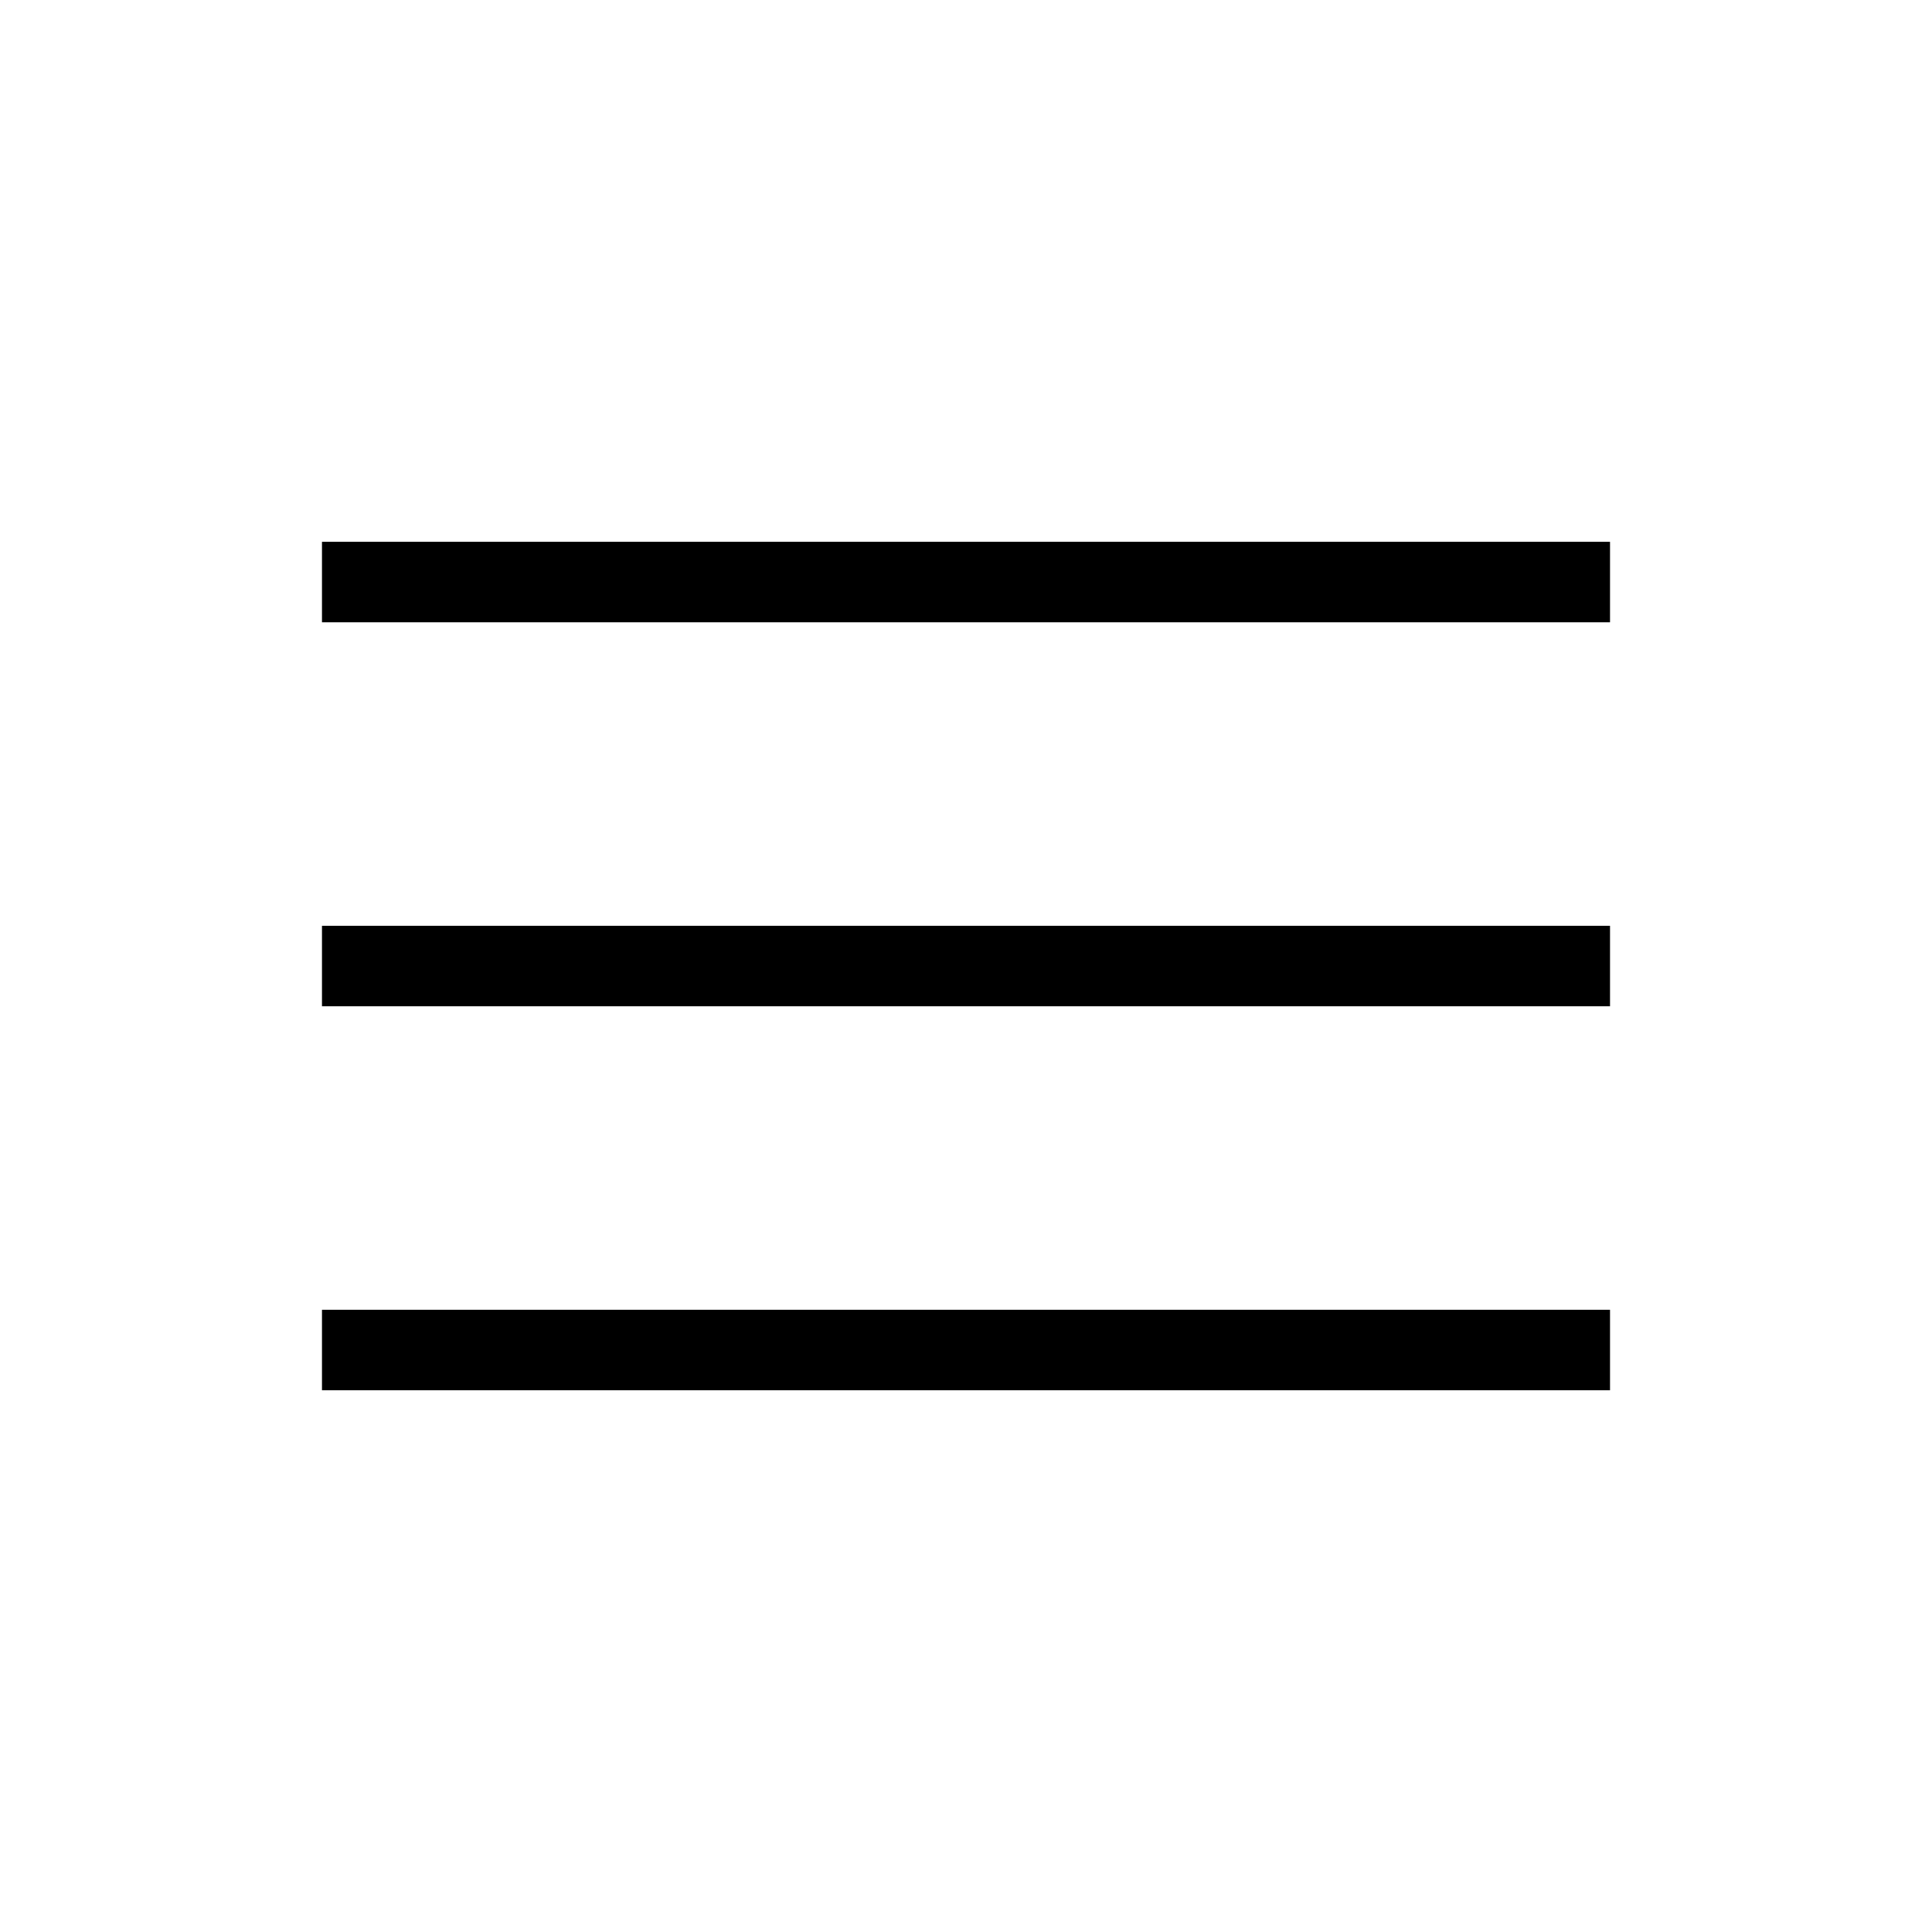
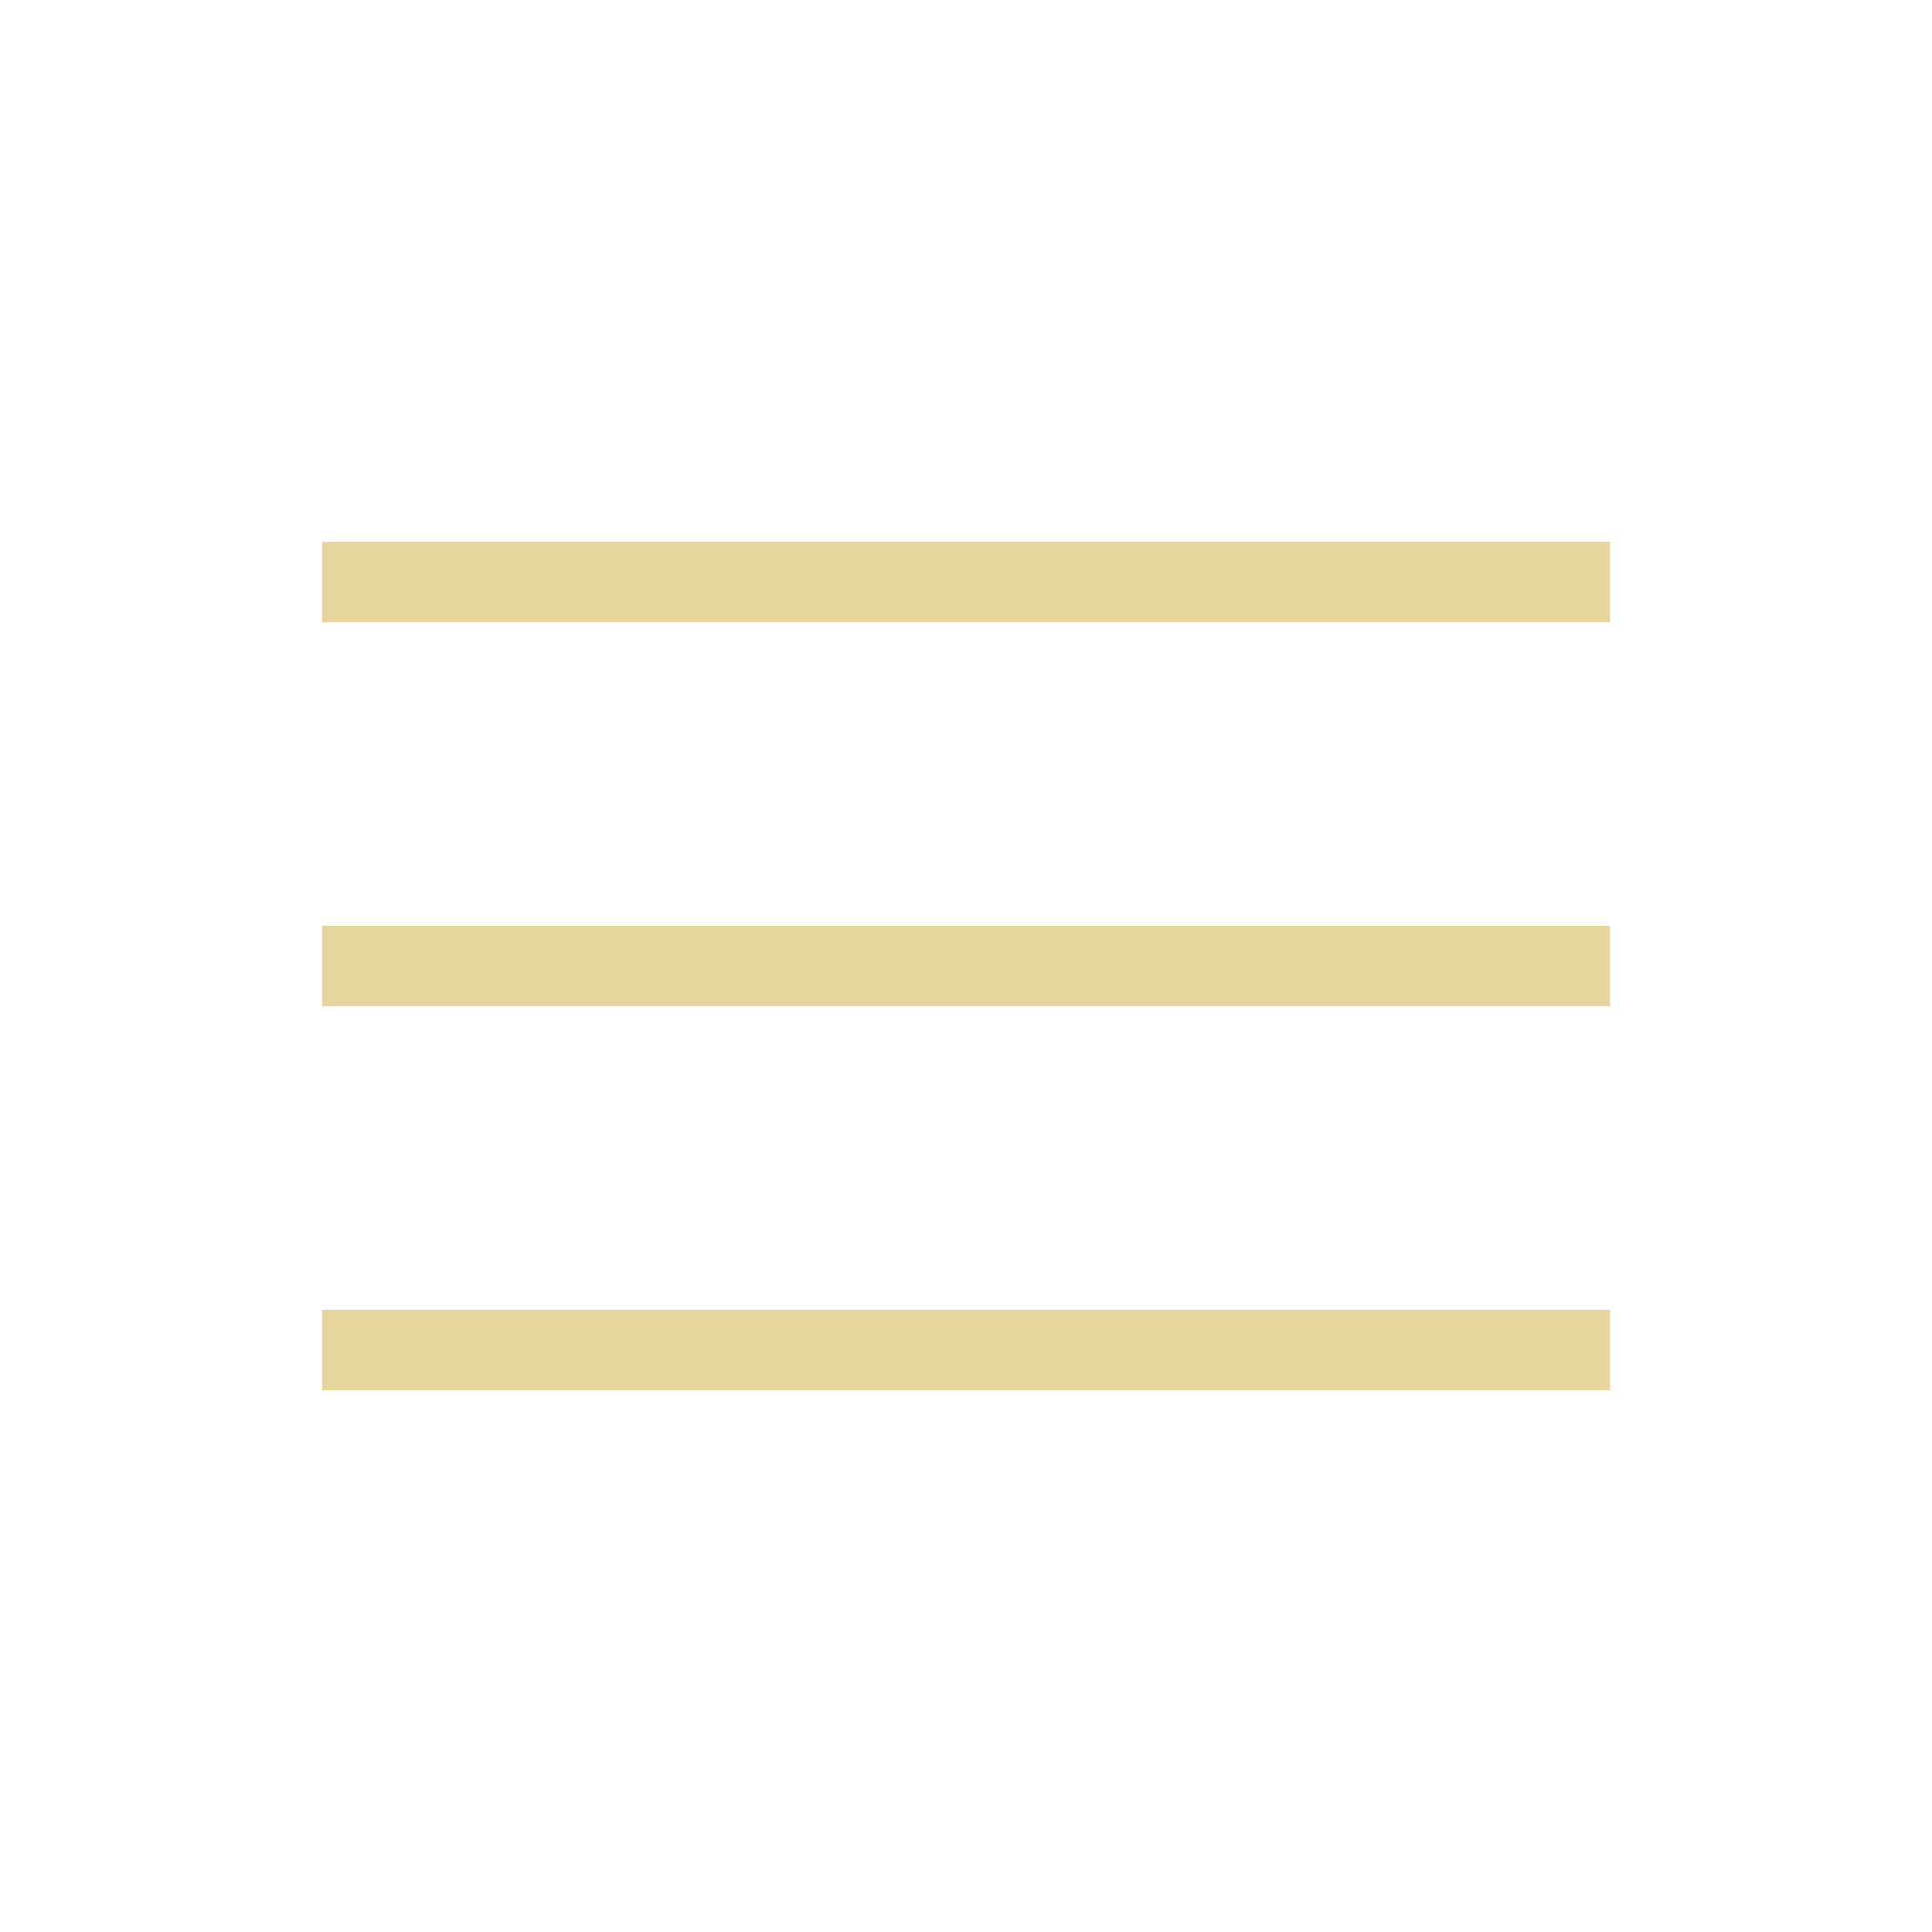
<svg xmlns="http://www.w3.org/2000/svg" width="32" height="32" viewBox="0 0 32 32" fill="none">
-   <path d="M5.333 23.027V21.694H26.667V23.027H5.333ZM5.333 16.667V15.334H26.667V16.667H5.333ZM5.333 10.307V8.974H26.667V10.307H5.333Z" fill="currentColor" />
+   <path d="M5.333 23.027V21.694H26.667V23.027H5.333ZM5.333 16.667V15.334H26.667V16.667H5.333ZM5.333 10.307V8.974H26.667V10.307H5.333Z" fill="#E8D59C" />
</svg>
